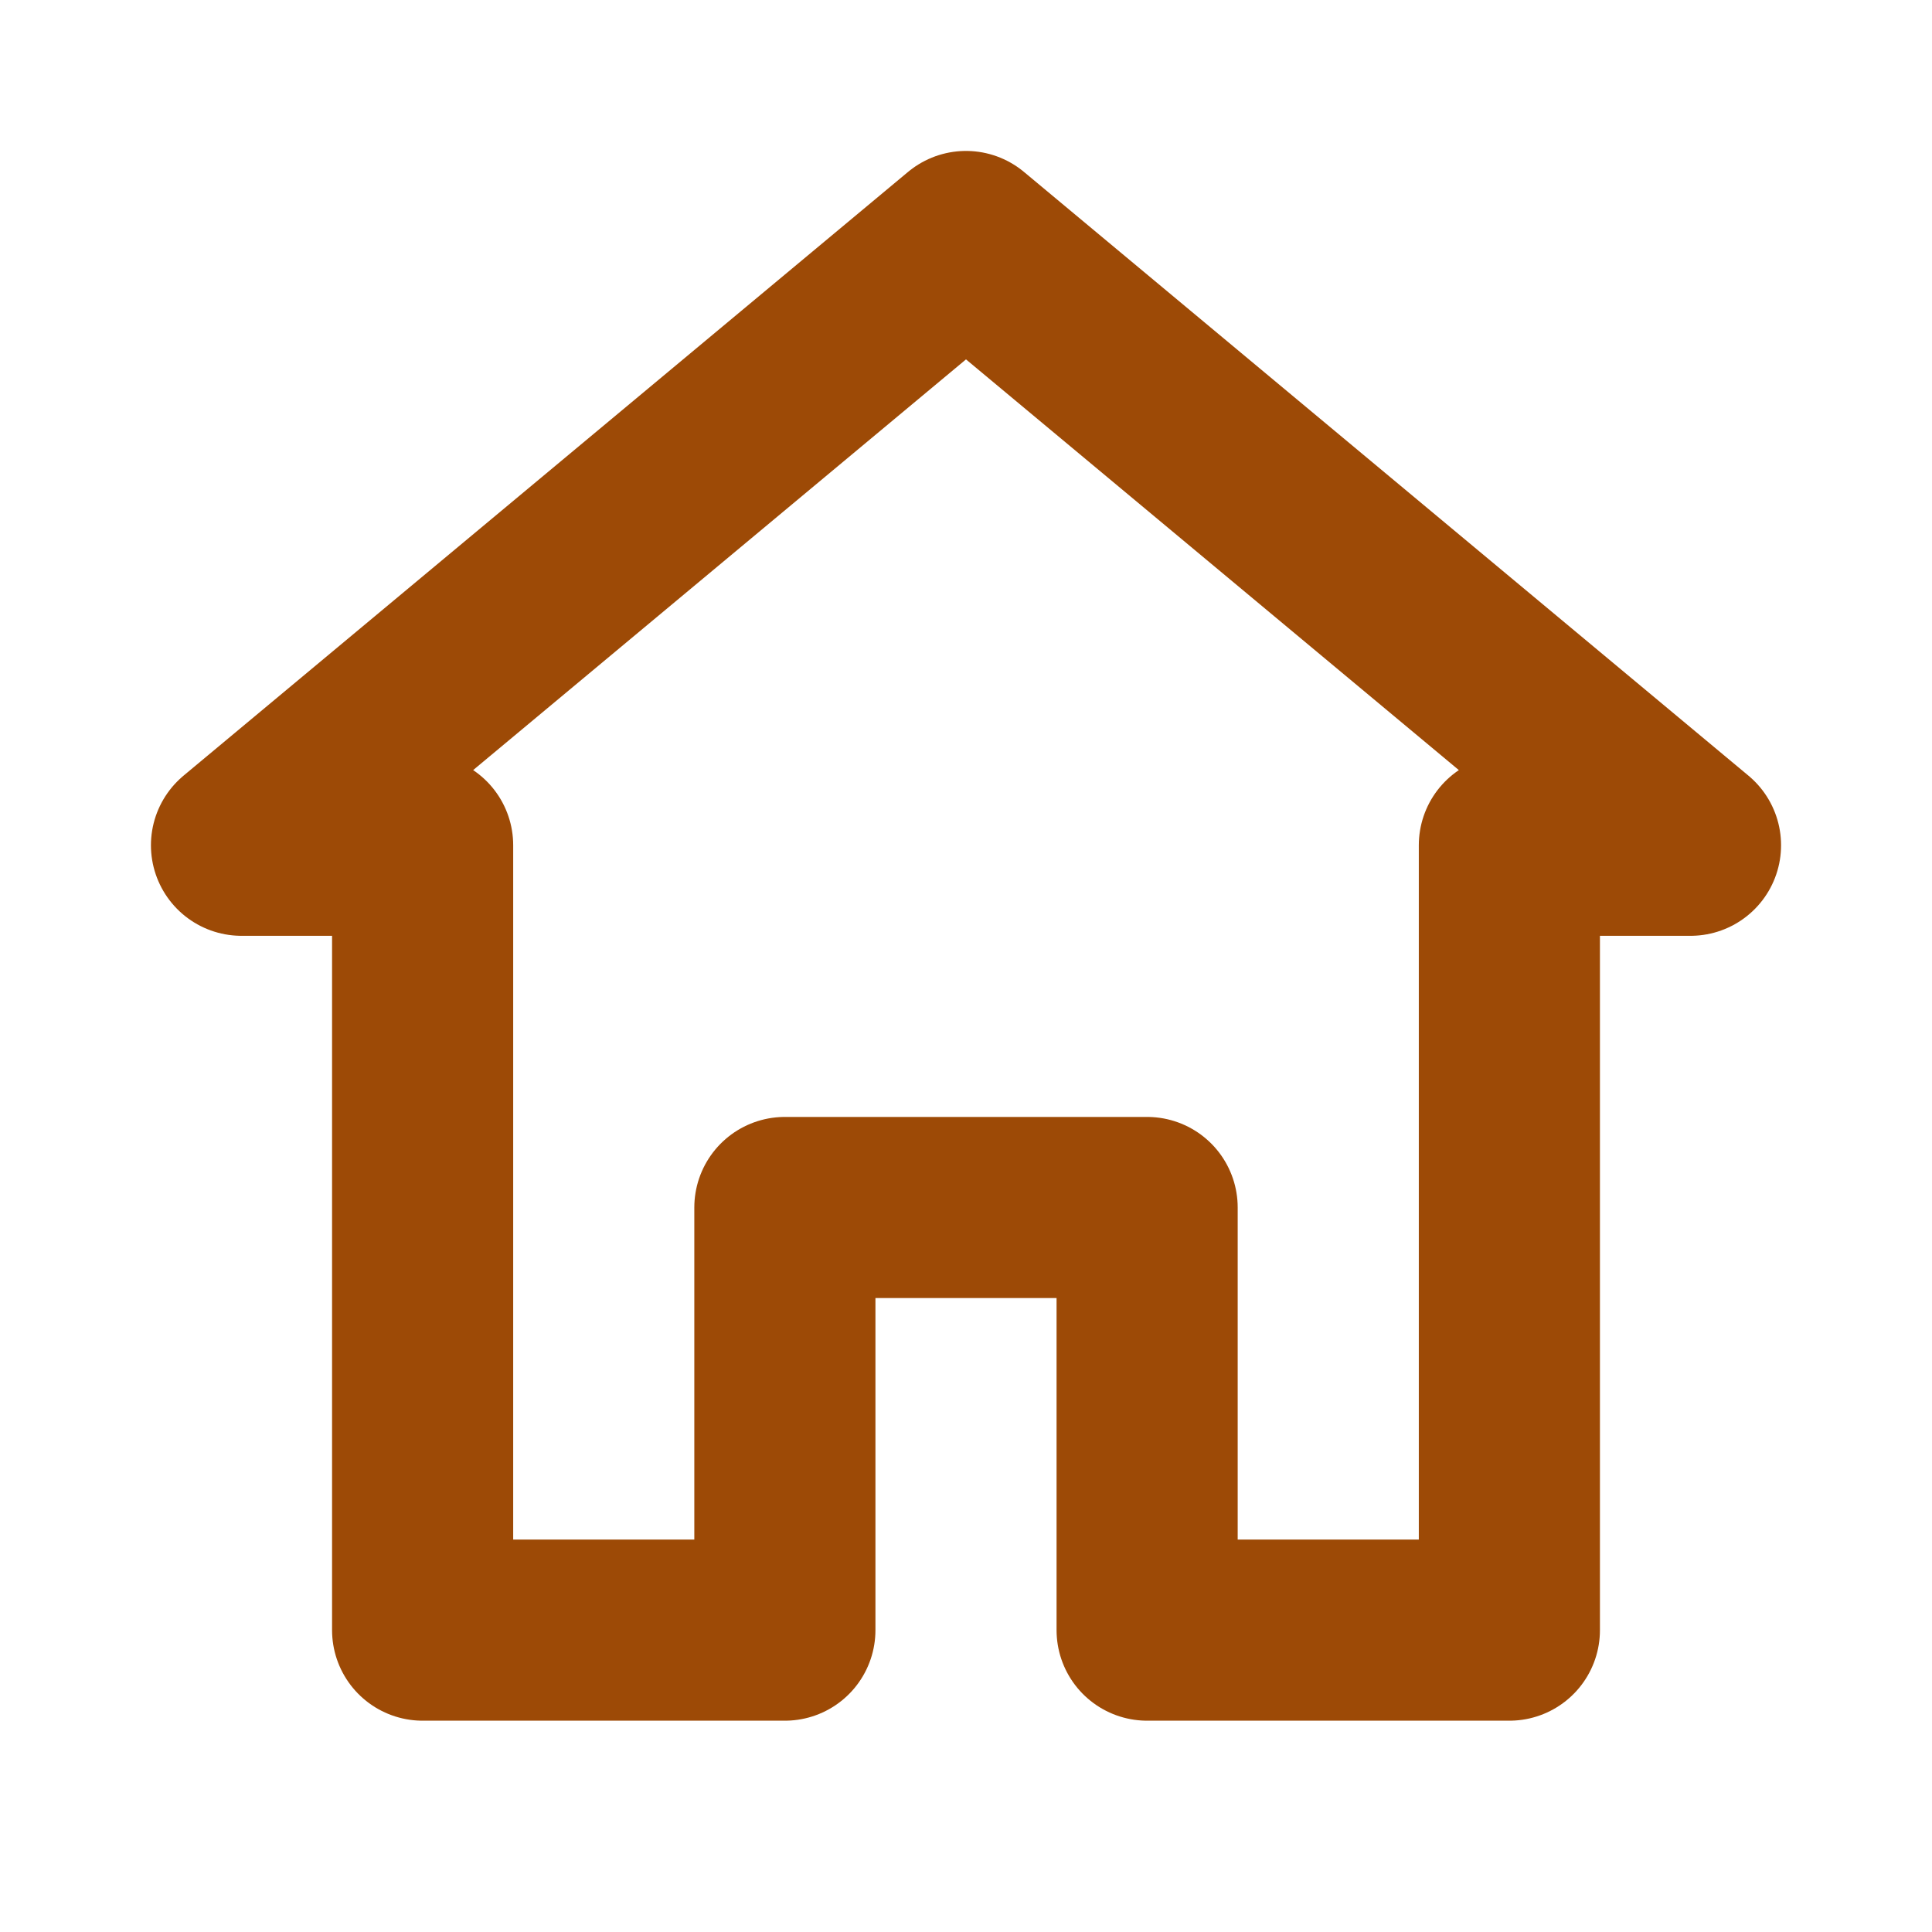
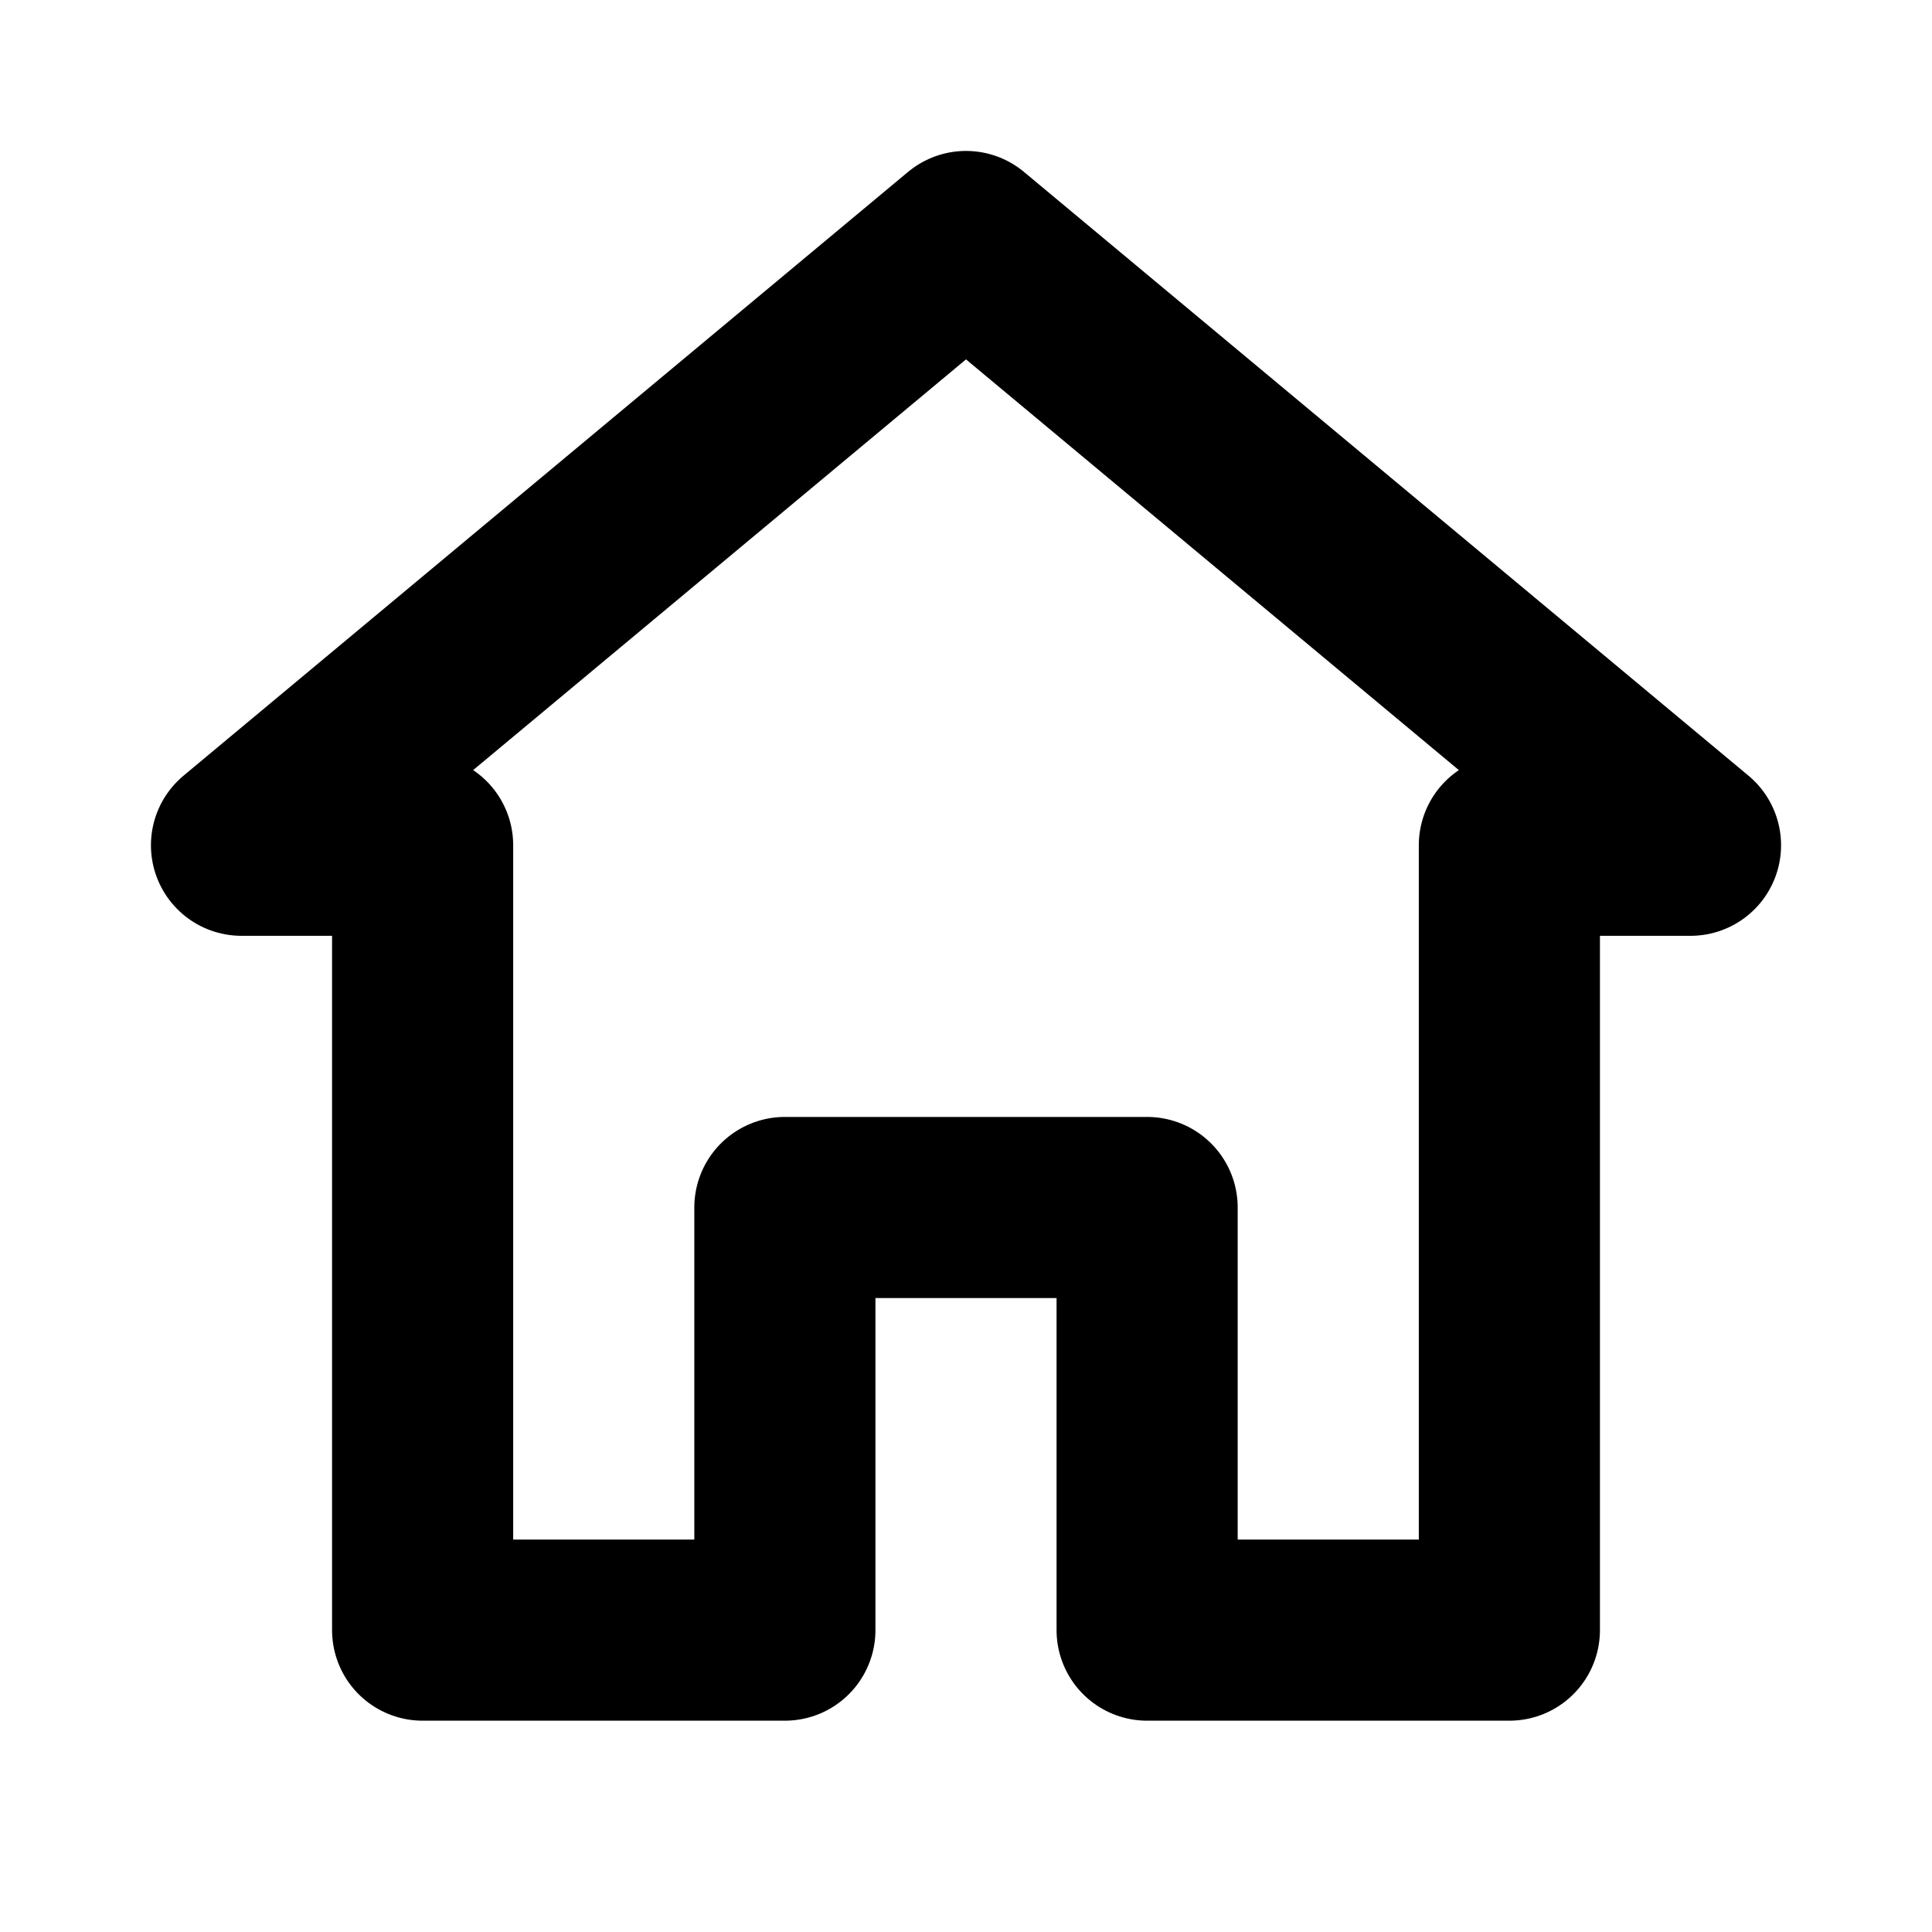
<svg xmlns="http://www.w3.org/2000/svg" width="16" height="16" viewBox="0 0 16 16" fill="none">
-   <path d="M8 2L2 7H3.5V13.5H6.5V10H9.5V13.5H12.5V7H14L8 2Z" stroke="#9D4A06" stroke-width="1.5" stroke-linecap="round" stroke-linejoin="round" />
+   <path d="M8 2L2 7H3.5V13.5H6.5V10H9.5V13.5H12.5V7H14L8 2Z" stroke="currentColor" stroke-width="1.5" stroke-linecap="round" stroke-linejoin="round" />
</svg>
